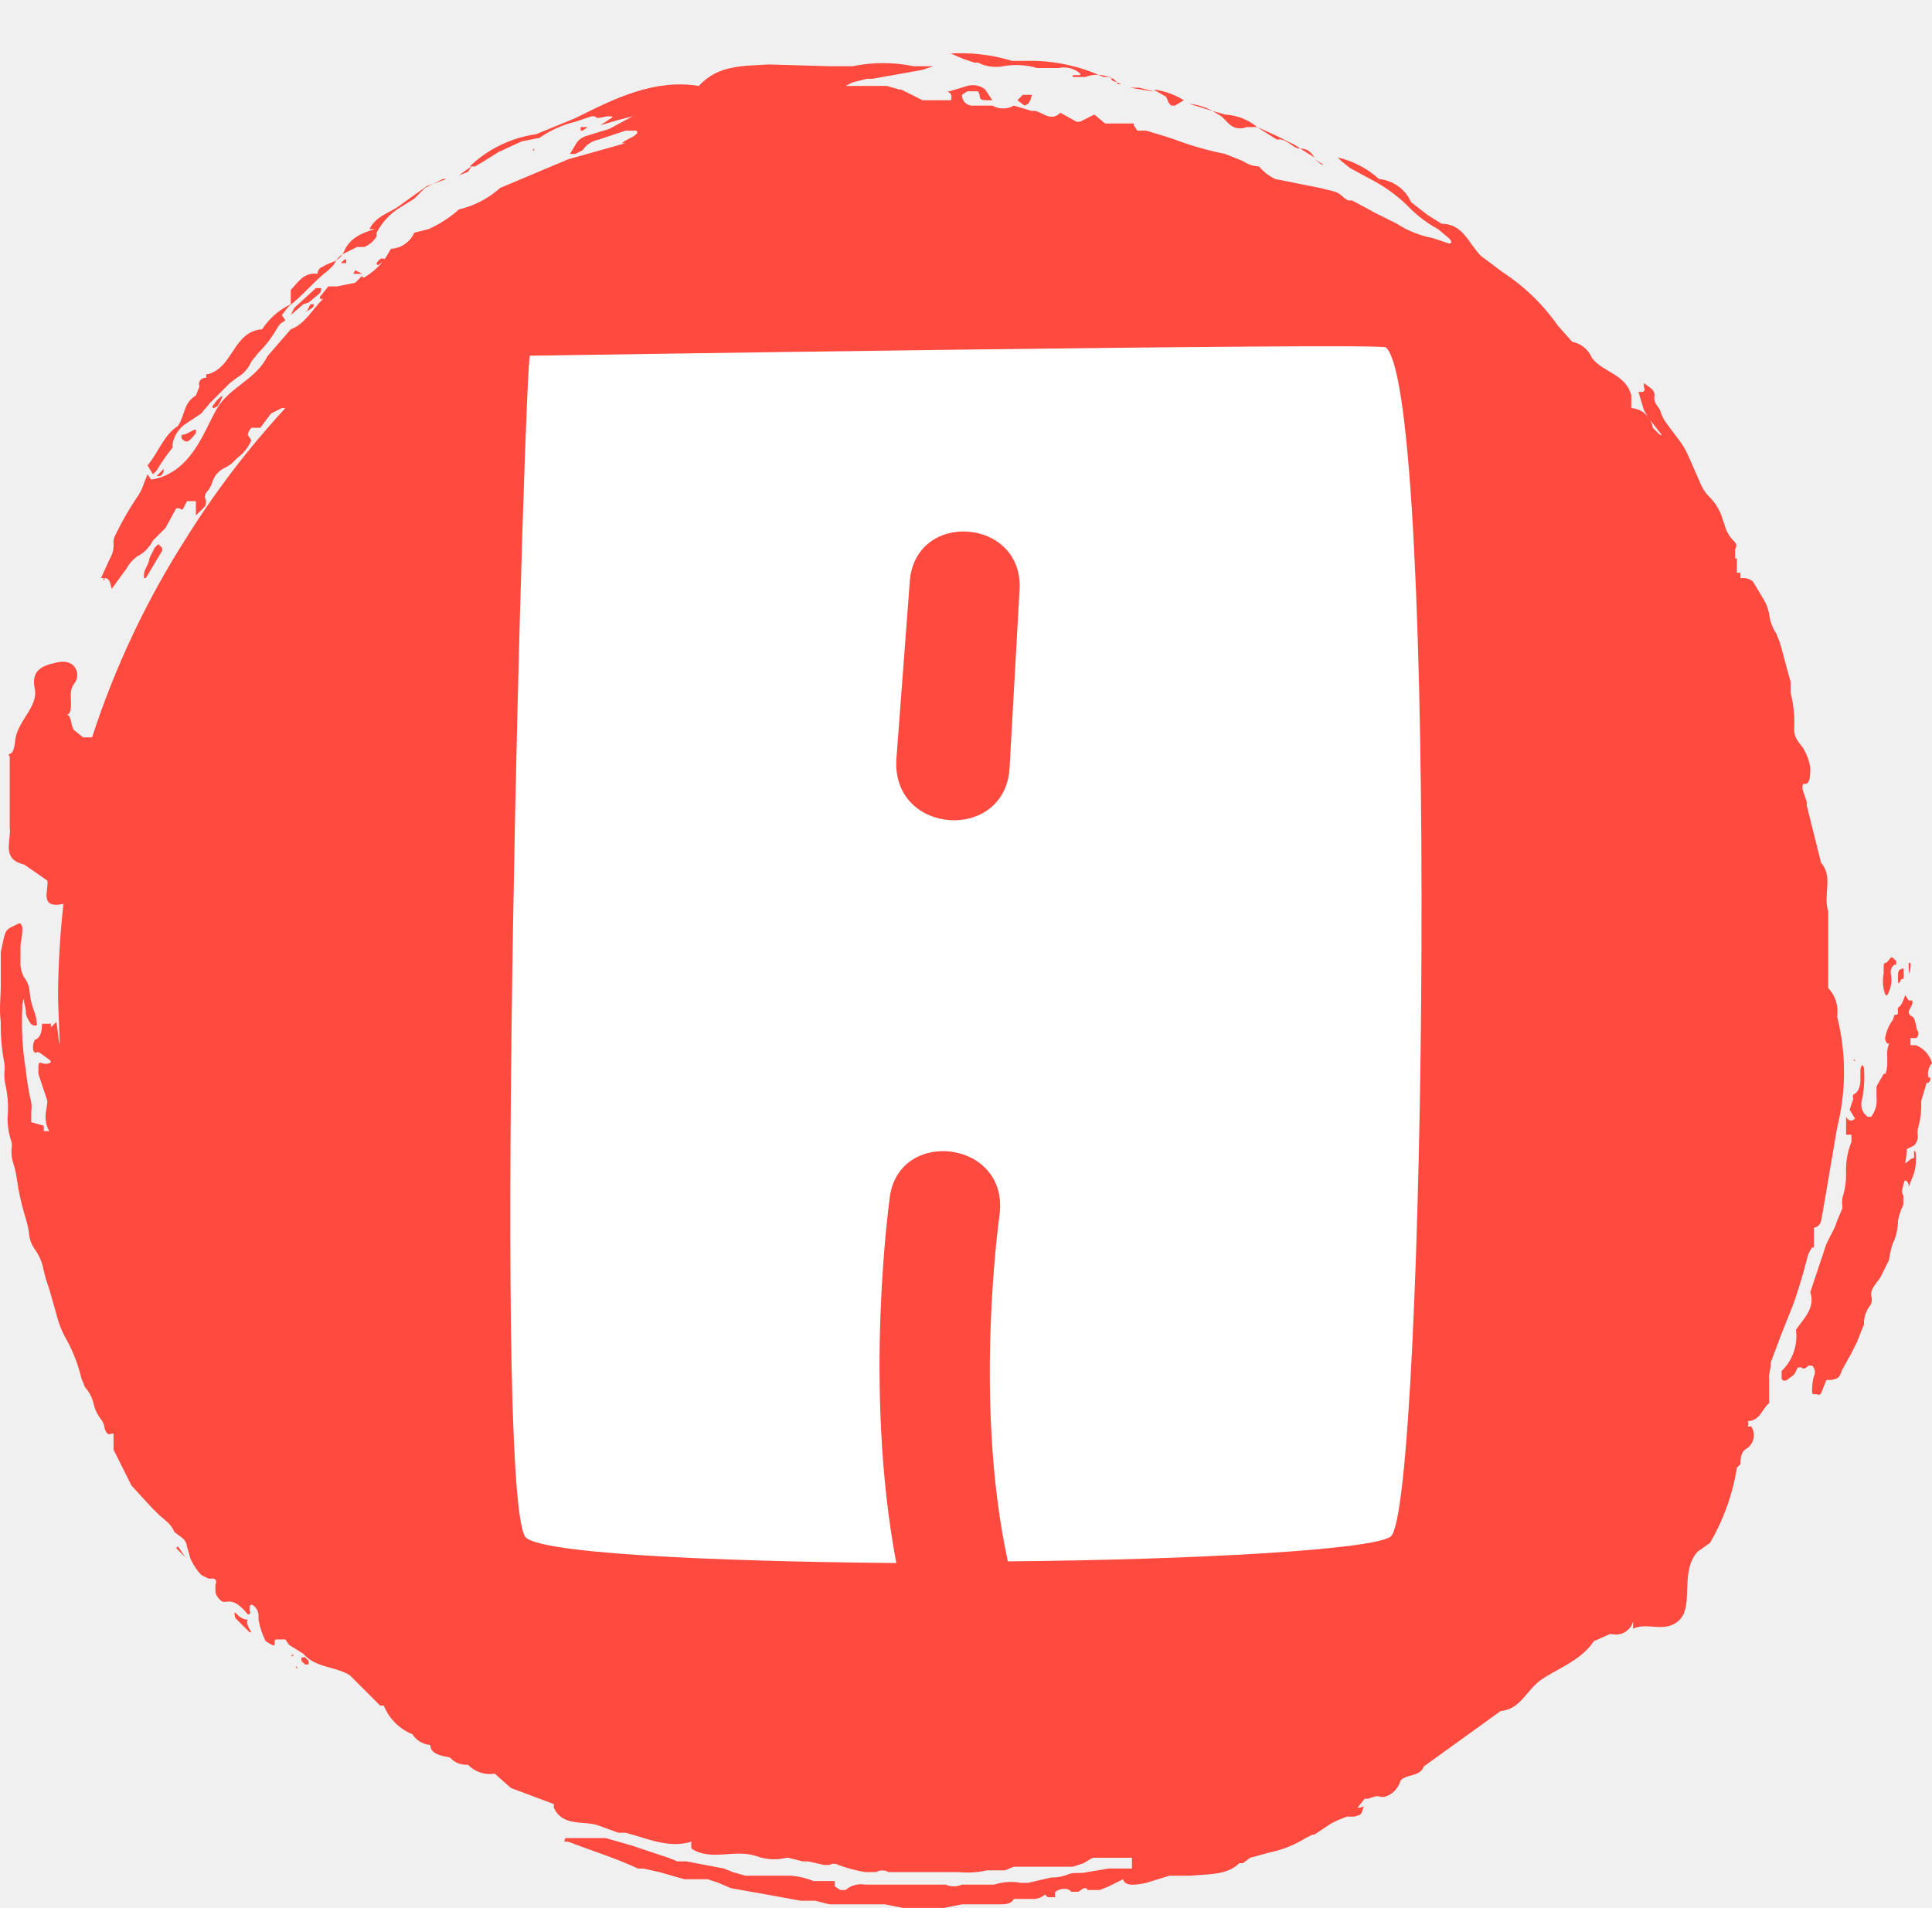
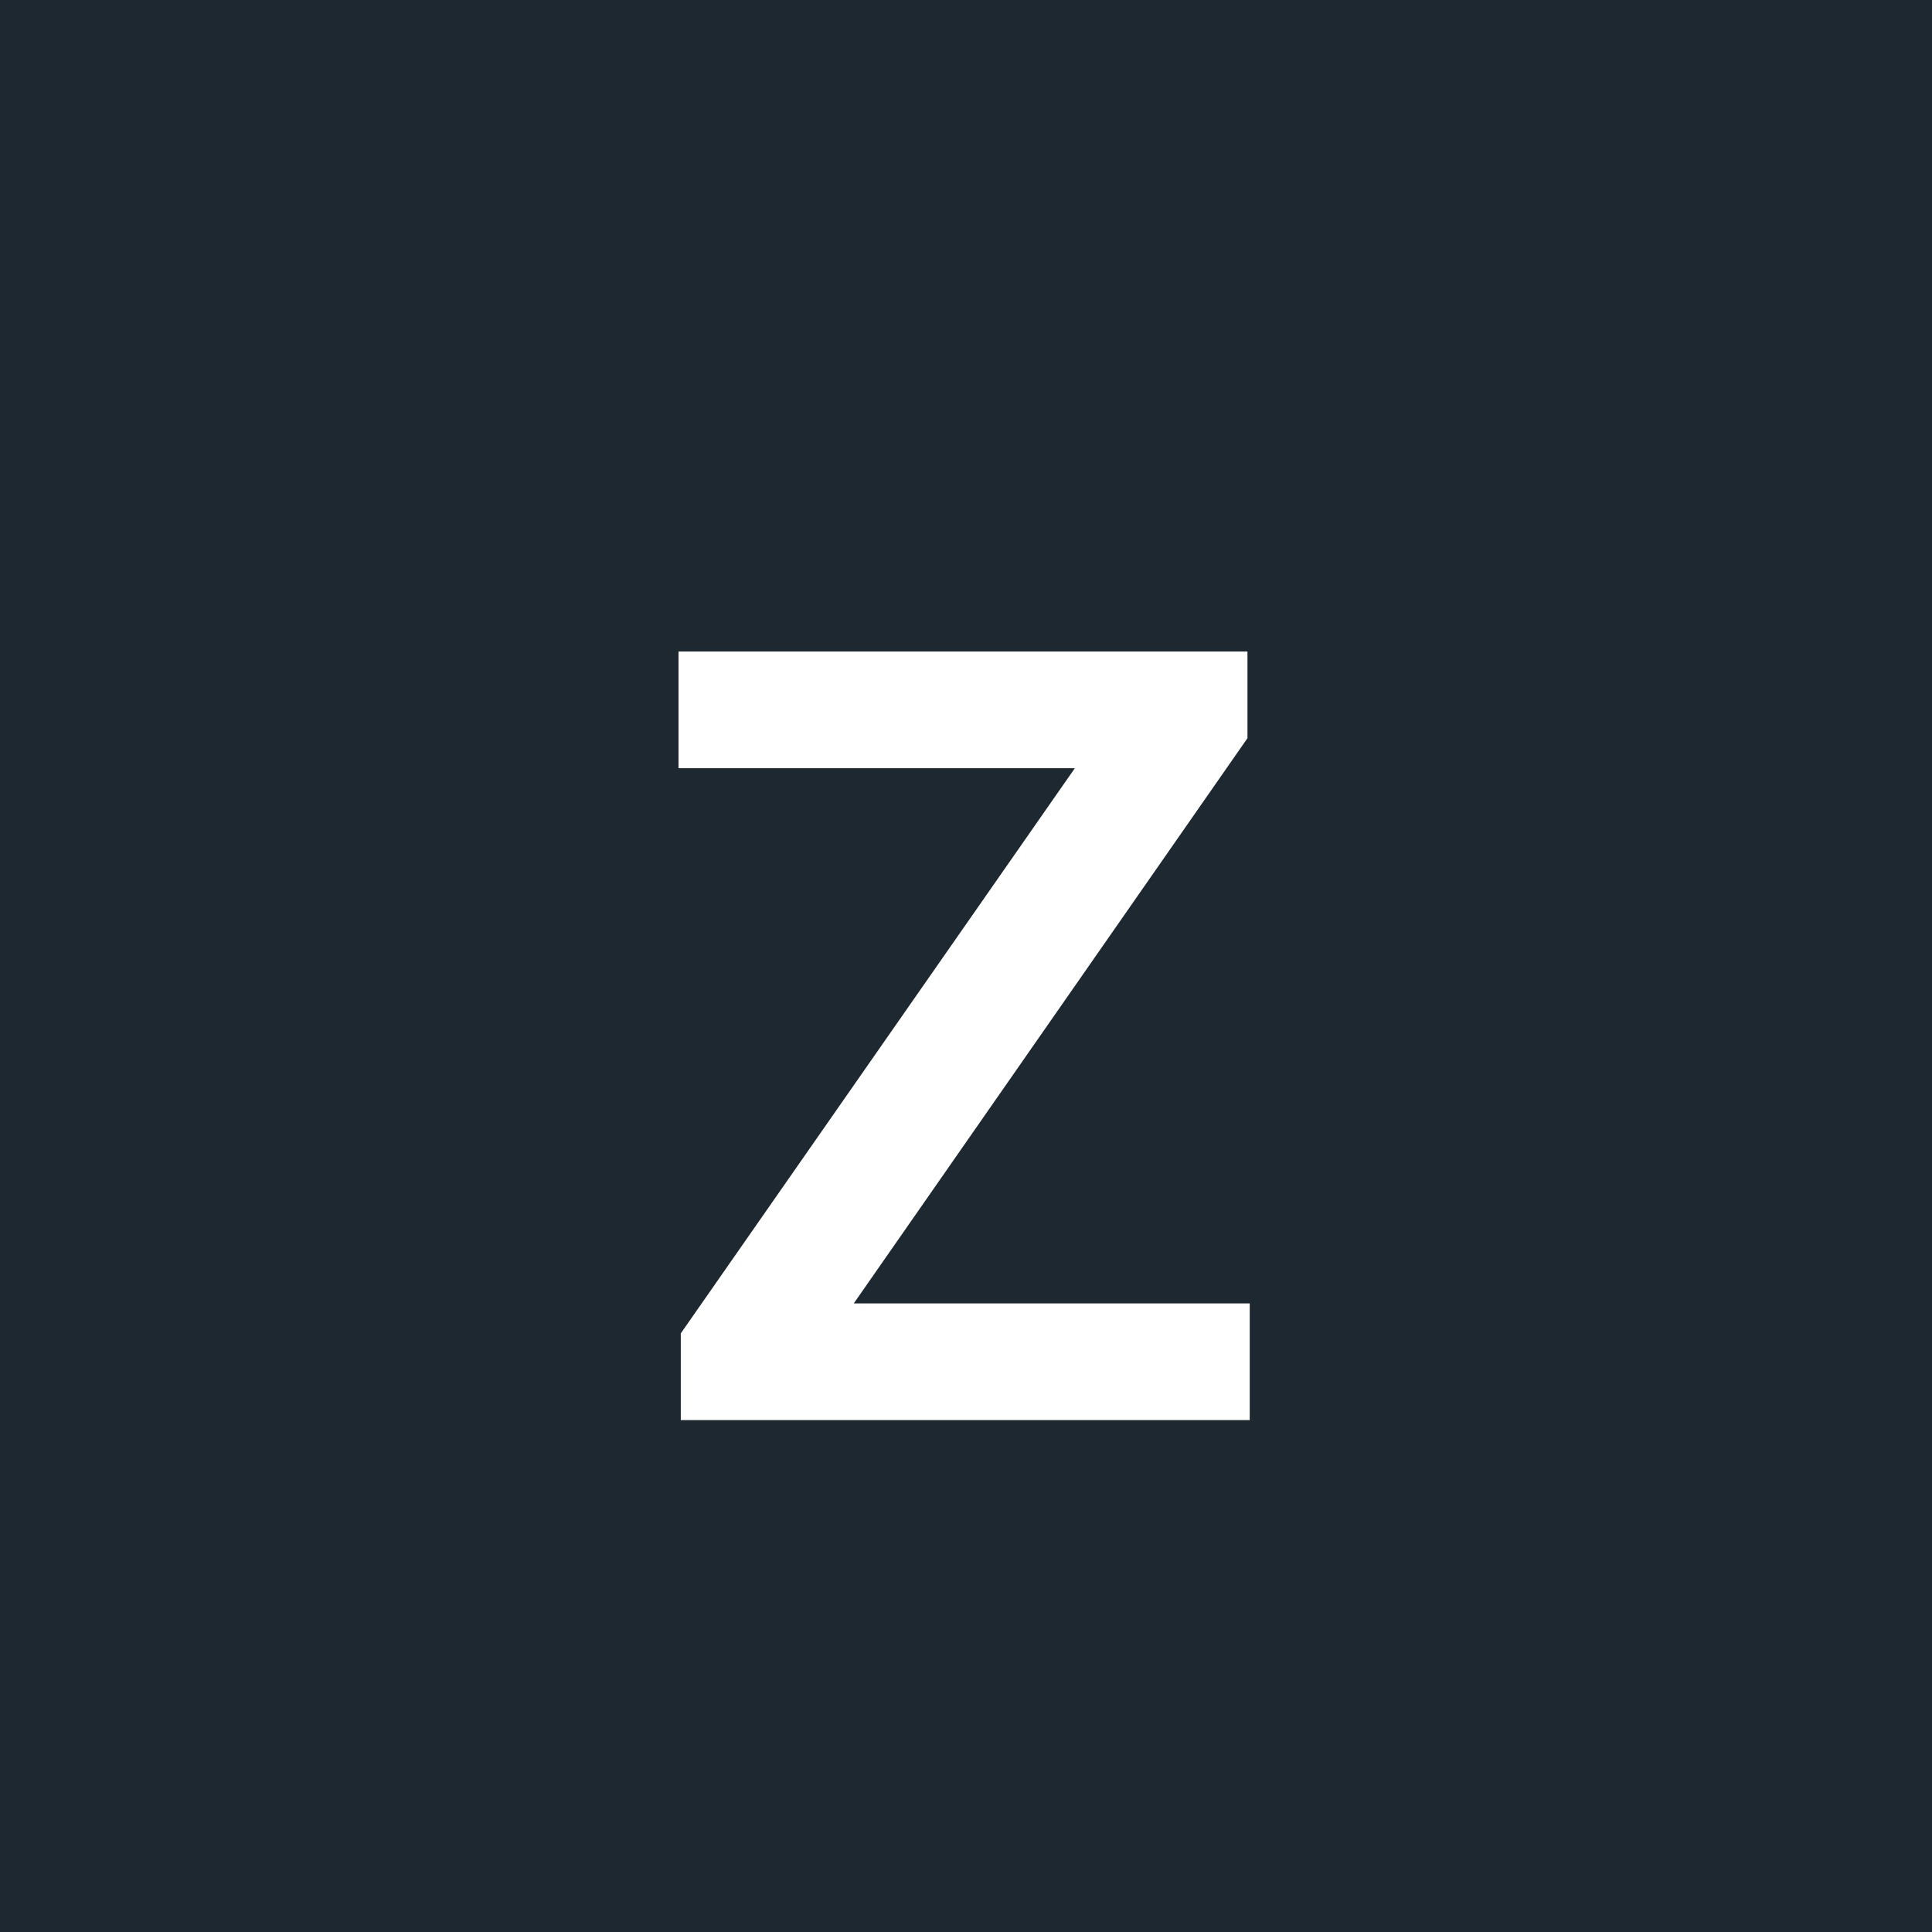
- <svg xmlns="http://www.w3.org/2000/svg" width="308.761" height="304.916" viewBox="0 0 106.008 104.687" class="css-1j8o68f" version="1.1" id="svg23">
-   <defs id="SvgjsDefs2684" />
-   <g id="SvgjsG2685" featurekey="rootContainer" transform="matrix(0.9820593,0,0,0.9820593,-0.05456052,0)" fill="#ff4a3f">
-     <g id="g17">
-       <path d="M19.8 15.3h.5l-.4-.2zm.5.1zm.8-.7c0 .1 0 .1.1.1l.4-.3c-.2-.1-.3-.1-.5.2zm.4-.2zm-4.1 2.3zm-.2.6l.3-.2c.1-.1.1-.2.1-.2h-.2l-.2.4c-.1-.1-.1 0 0 0zm2.2-2.9h-.1l-.2.2h.3zm-2.1 2.4l.6-.5c.1-.1.1-.2.1-.3h-.3l-1.2 1.1-.2.4.7-.6zm-1.1.8z" id="path3" />
-       <path d="M9.7 25v-.2a1.7 1.7 0 0 1 .7-1.1l.9-.6.5-.6.7-.7.4-.4.4-.3a1.9 1.9 0 0 0 .8-.9l.4-.5a5.9 5.9 0 0 0 1-1.3l.2-.3.3-.2-.2-.3.4-.5c.8-.6 1.4-1.4 2.2-2l.3-.3a1.4 1.4 0 0 1 .5-.6l.8-.4h.4a1.4 1.4 0 0 0 .7-.6V13a3.5 3.5 0 0 1 1.3-1.4l.8-.5.2-.2.4-.4 1-.5h.2l-1.1.4-1.4 1c-.6.5-1.4.6-1.8 1.4h.3c-.7.2-1.4.5-1.7 1.2s-.8.6-1.2.9a.4.4 0 0 0-.3.4c-.8-.1-1.1.5-1.5.9v.8a3.9 3.9 0 0 0-1.6 1.4c-1.6.1-1.6 2.1-3 2.5h-.1a.2.2 0 0 0 0 .2c-.3 0-.5.2-.4.5l-.2.5c-.7.4-.6 1.1-1 1.7-.8.5-1.1 1.5-1.7 2.2l.3.5.2-.2a11.6 11.6 0 0 1 .9-1.3zM53.9 3.3l.6.2h.2a2.2 2.2 0 0 0 1.4.2 4.1 4.1 0 0 1 1.9.1h1.2a1.4 1.4 0 0 1 1.2.3.1.1 0 0 1 0 .1H60a.1.1 0 0 0 0 .1h.7a1.8 1.8 0 0 1 1.3 0c.2 0 .1.1.2.2l.5.2h-.2c-.2-.4-.5-.4-.8-.4a9.7 9.7 0 0 0-4.3-.9h-.8A9.8 9.8 0 0 0 53 3h.2zm7.3 3.1zM50.3 4.7zm10.9 1.7h.2-.2zM19 14.7zm32.1-10zm17.6 2.2a.9.9 0 0 0 1 .2h.6a3.1 3.1 0 0 0-1.8-.7l-.7-.2.5.3zm-3.4-1.3c0 .1.1.2.2.3h.2l.5-.3a4.2 4.2 0 0 0-1.7-.6l.7.4zm7.4 2.7l.8.5c-.2-.3-.4-.5-.8-.5z" id="path5" />
-       <path d="M99 76.1l.6-1.6.6-1.5c.2-.5.6-1.8.8-2.6a1.7 1.7 0 0 1 .3-.7h.1v-1.1c.5-.1.4-.6.5-.9l.8-4.7a12.7 12.7 0 0 0 0-6.2 1.9 1.9 0 0 0-.5-1.6v-4.3c-.3-.9.3-1.9-.4-2.7L101 45a.4.4 0 0 0 0-.2l-.2-.6a.5.5 0 0 1 0-.4h.1c.3 0 .3-.5.3-.9a3 3 0 0 0-.4-1.1l-.3-.4a1.1 1.1 0 0 1-.2-.7 6.7 6.7 0 0 0-.2-2v-.6c-.2-.7-.4-1.5-.6-2.2l-.2-.5a2.5 2.5 0 0 1-.4-1.1 2.5 2.5 0 0 0-.3-.8l-.6-1a.8.8 0 0 0-.6-.2h-.1V32h-.2v-.8H97V31a.4.4 0 0 0 0-.1v-.2c.1-.2.1-.3-.1-.5a1.8 1.8 0 0 1-.4-.6l-.2-.6a2.9 2.9 0 0 0-.7-1.2 2.2 2.2 0 0 1-.5-.7l-.7-1.6a4.3 4.3 0 0 0-.6-1l-.6-.8a2.4 2.4 0 0 1-.4-.8l-.2-.3a.6.6 0 0 1-.1-.5.5.5 0 0 0-.2-.4l-.4-.3v.2c.1.2 0 .3-.1.3h-.2l.3 1 .3.5.7.9h-.1l-.2-.2-.2-.2a1.3 1.3 0 0 0-1.2-1.1v-.7c-.3-1.2-1.6-1.3-2.2-2.1a1.5 1.5 0 0 0-1.1-.9l-.8-.9a11.3 11.3 0 0 0-3.1-3l-.8-.6-.4-.3c-.7-.7-1-1.8-2.2-1.8l-.8-.5-.9-.7a2.2 2.2 0 0 0-1.8-1.3 5.1 5.1 0 0 0-2.3-1.2l.2.2.5.4 1.3.7a8.5 8.5 0 0 1 2.1 1.6 6.8 6.8 0 0 0 1.5 1.1l.6.5c.1.1.2.2.1.3H81l-.9-.3a5.6 5.6 0 0 1-2-.8l-1.2-.6-1.3-.7h-.2c-.3-.1-.4-.4-.8-.5l-.8-.2-2.5-.5a2.6 2.6 0 0 1-.9-.7 1.7 1.7 0 0 1-.9-.3l-1-.4a18.1 18.1 0 0 1-2.8-.8l-.6-.2-1-.3h-.5l-.2-.3v-.1h-1.6l-.6-.5-.4.2-.4.2h-.2l-.9-.5c-.6.6-1.1-.2-1.6-.1l-1-.3a1.2 1.2 0 0 1-1.2 0h-1.2a.6.6 0 0 1-.5-.6l.3-.2h.6a.7.7 0 0 1 .1.3c0 .2.2.2.5.2h.2l-.4-.6a1.1 1.1 0 0 0-1-.2l-1 .3H53c.3.2.2.3.2.5h-1.6l-.4-.2-.8-.4h-.1l-.7-.2h-2.3l.4-.2.8-.2h.3l1.7-.3 1.1-.2.6-.2h-1.1a8.4 8.4 0 0 0-3.4 0h-1.3L43 3.6c-1.4.1-2.8 0-3.9 1.2-2.5-.4-4.7.7-6.9 1.8l-2.2.9a6.7 6.7 0 0 0-3.7 1.8h.3l.5-.3.8-.5 1.3-.6 1-.2a6 6 0 0 1 2-.9l.9-.3h.2c.1.2.5 0 .7 0h.2c.1 0 .1.1 0 .1l-.6.4 1-.3.8-.2-1.3.7-1.3.4a1 1 0 0 0-.6.5l-.3.5h.3l.4-.2a1.4 1.4 0 0 1 .9-.6l1.5-.5h.5a.1.1 0 0 1 .1.2c-.2.2-.6.3-.8.5h.2l-3.2.9-3.8 1.6a5.2 5.2 0 0 1-2.3 1.2 6.6 6.6 0 0 1-1.7 1.1l-.8.2a1.5 1.5 0 0 1-1.3.9l-.3.5a3.7 3.7 0 0 1-1.2 1.1h-.1v-.1l-.2.2-.2.2-1 .2h-.5l-.4.5c-.1.1-.1.2 0 .2h.1c-.6.6-1 1.4-1.8 1.7L15 19.9c-.6 1.2-1.8 1.6-2.6 2.6s-1.4 3.9-3.9 4.3l-.2-.3-.2.5a2.7 2.7 0 0 1-.4.8 16.9 16.9 0 0 0-1.2 2.1.8.8 0 0 0-.1.5 1.4 1.4 0 0 1-.2.8l-.5 1.1h.2c.3 0 .3.3.4.6l.8-1.1a2.2 2.2 0 0 1 .6-.7 2 2 0 0 0 .9-.9l.3-.3.4-.4.6-1.1h.2c.1.1.1.1.2 0l.2-.4h.5v.8l.5-.5a.5.5 0 0 0 0-.5.4.4 0 0 1 .1-.3 1.5 1.5 0 0 0 .3-.5 1.3 1.3 0 0 1 .8-.9l.3-.2.3-.3a2.4 2.4 0 0 0 .8-1l-.2-.3c0-.1.1-.3.2-.4h.5l.6-.8.6-.3h.2a48.8 48.8 0 0 0-5.5 7.2h-.1.1a48.4 48.4 0 0 0-5.3 11.2h-.5l-.5-.4c-.2-.2-.1-.7-.4-.9h.1c.3-.5-.1-1.2.3-1.7s.1-1.4-.9-1.2-1.5.5-1.3 1.5-1 1.8-1.1 2.9-.5.5-.3.9v3.9c.1.8-.5 1.8.8 2.1l1.3.9c.1.5-.5 1.6.9 1.3a49.2 49.2 0 0 0-.3 5c0 1.1.1 2.2.1 3.3v-.4c-.1-.4-.1-.8-.2-1.3l-.3.3v-.2h-.5c0 .5-.1.8-.4.9a.9.9 0 0 0-.1.5c0 .1.1.3.2.2s.4.2.7.4-.2.3-.4.2-.2.1-.2.3v.3l.5 1.5c0 .3-.1.6-.1.9a1.7 1.7 0 0 0 .2.8h-.3v-.3l-.7-.2v-.6a1.5 1.5 0 0 0 0-.5 14.6 14.6 0 0 1-.3-1.8 16.6 16.6 0 0 1-.2-3.5.9.9 0 0 1 .1-.5v.2a2.9 2.9 0 0 1 .1.5.8.8 0 0 0 .1.4c.1.2.2.4.4.4s.1-.1.1-.2a2.1 2.1 0 0 0-.1-.5 4.2 4.2 0 0 1-.3-1.3 1.5 1.5 0 0 0-.3-.7 1.6 1.6 0 0 1-.2-.9v-.8c0-.3.1-.6.1-.9a.5.5 0 0 0-.1-.4h-.1c-.8.4-.7.2-1 1.6V55c0 .7-.1 1.4 0 2.1a10.8 10.8 0 0 0 .2 2.3 1.8 1.8 0 0 1 0 .5 3.1 3.1 0 0 0 .1.9 5.9 5.9 0 0 1 .1 1.3 3.9 3.9 0 0 0 .2 1.7 1.2 1.2 0 0 1 0 .4 2.1 2.1 0 0 0 .1.8 4.9 4.9 0 0 1 .2.9 14 14 0 0 0 .5 2.2 5 5 0 0 1 .2 1 1.7 1.7 0 0 0 .3.7 2.9 2.9 0 0 1 .5 1.2 8.5 8.5 0 0 0 .3 1l.4 1.4a5.4 5.4 0 0 0 .6 1.5 8.5 8.5 0 0 1 .8 2.1l.2.5a2.1 2.1 0 0 1 .5 1 2.1 2.1 0 0 0 .4.8 1 1 0 0 1 .2.5c.1.3.2.4.4.3h.1v.9l.5 1 .5 1 1.1 1.2.4.4c.3.3.7.5.9 1l.4.3a.7.7 0 0 1 .3.5l.2.7a3.3 3.3 0 0 0 .6.9l.4.2h.3a.2.2 0 0 1 .1.3 2.5 2.5 0 0 0 0 .5.9.9 0 0 0 .4.5h.2c.4-.1.8.2 1.2.7h.1c0-.1.1-.1 0-.2v-.2c0-.1.1-.2.2-.1a.7.7 0 0 1 .3.6v.2a4.3 4.3 0 0 0 .4 1.2c.5.3.5.3.5.1s0-.2.2-.2h.4l.2.3.8.5c.7.8 1.8.7 2.6 1.2l1.7 1.7h.2a2.9 2.9 0 0 0 1.6 1.6 1.3 1.3 0 0 0 1 .6c0 .5.6.6 1.1.7a1.2 1.2 0 0 0 .8.4h.2a1.7 1.7 0 0 0 1.5.5l.9.8 2.4.9v.2c.5 1.1 1.7.7 2.5 1l1.1.4h.4c1.2.3 2.4.9 3.7.5a.7.7 0 0 0 0 .4c1.1.7 2.4 0 3.6.4a2.9 2.9 0 0 0 1.7.1h.1l.8.2h.3l.9.2h.3a.5.5 0 0 1 .5 0 7.9 7.9 0 0 0 1.5.4h.6a.7.7 0 0 1 .7 0h3.9a5 5 0 0 0 1.6-.1h1l.5-.2H60l.6-.2.5-.3h2.2v.6H62l-1.2.2c-.4.1-.7 0-1 .1a2.4 2.4 0 0 1-1 .2l-1.3.3h-.4a3.1 3.1 0 0 0-1.5.1h-1.8a1.1 1.1 0 0 1-.9 0h-4.5a1.3 1.3 0 0 0-1.1.3H47l-.3-.2v-.3h-1.2a4.1 4.1 0 0 0-1.3-.3h-2.5l-.7-.2-.5-.2-2.1-.4h-.5l-.5-.2-2.1-.7-1.4-.4h-2.2c-.1 0-.1.1-.1.2h.2c1.3.5 2.6.9 3.9 1.5h.3l.9.2 1.4.4h1.3l.6.2.7.3 1.7.3 1.1.2 1.1.2h.8l.8.2h3.1l1 .2h2.3l1-.2H56c.4 0 .6-.1.7-.3h1a1 1 0 0 0 .8-.3c-.1.1 0 .1.1.2h.4v-.2c0-.1 0-.1.2-.2s.6-.1.7.1h.4l.3-.2c.2 0 .2 0 .2.1h.7l.5-.2.8-.4c.1.3.4.4 1.3.2l1.3-.4h1.2c.9-.1 2 0 2.7-.7h.2l.4-.3 1.1-.3a6.1 6.1 0 0 0 2-.8l.4-.2h.1l.9-.6.4-.2.5-.2h.4c.4-.1.4-.1.5-.4s0-.1-.2-.1h-.1l.4-.5h.2c.3-.1.5-.2.7-.1h.2a1.3 1.3 0 0 0 .9-.9c.3-.4 1.1-.2 1.3-.8l4.3-3.1c1.1-.1 1.4-1.1 2.2-1.7s2.3-1.1 3-2.2l.9-.4h.1a1 1 0 0 0 1.2-.7v.4c.8-.4 1.8.3 2.6-.5s0-2.7 1-3.8l.7-.5a12.1 12.1 0 0 0 1.5-4.2l.2-.2c0-.3 0-.7.4-.9a.9.9 0 0 0 .2-1.2h-.2a.3.3 0 0 0 0-.3c.7 0 .8-.7 1.2-1V77a.5.5 0 0 1 0-.2 3.8 3.8 0 0 0 .1-.7zM5.9 32.2z" id="path7" />
-       <path d="M26.4 9.3l-.3.2-.4.3.5-.2zm6.1-2h.1l.3-.2h-.4zm-2.6 1l-.1.1h.1v-.1zm-1.5 1.4zm1.3-.2zm-6.3 3.1zM9.2 26.2l-.4.4H9a.4.4 0 0 0 .2-.4zm3-3.5a2.1 2.1 0 0 0 .3-.6 1.5 1.5 0 0 0-.5.5c-.1.1-.1.2 0 .2zM11 24.2V24c-.2 0-.5.3-.8.3v.2c.3.3.4.2.8-.3zm3 66.2zM73.9 9.2h.1l-.5-.3zm-2.5-1.4c.5-.1.8.4 1.2.5h.1l-.3-.2-1-.5-1.1-.5.3.2zM52.8 3.1zm11.7 2h-.1l-1.2-.2h.5zm2 .7l1.3.4a3.3 3.3 0 0 0-1.3-.4zm-9 0a1 1 0 0 0 .2-.5h-.5l-.3.3.4.3zm9 1.6zM49.9 4.2zm2.9.7zM48.5 4zm13.8 2.1a.5.5 0 0 0 0 .1zm44.8 52.3h-.3V58h.3c.1 0 .2-.3.1-.4s-.1-.7-.3-.8a.3.3 0 0 1-.2-.3l.2-.4a.4.4 0 0 0 0-.2h-.2l-.2-.3c-.1.3-.2.6-.4.7a.5.5 0 0 0 0 .2c0 .1 0 .2-.1.2h-.1a1.1 1.1 0 0 1-.1.3 2.3 2.3 0 0 0-.4.9.4.4 0 0 0 .1.4h.1a1.7 1.7 0 0 0-.1.8v.4a1.8 1.8 0 0 1-.1.5h-.1l-.4.7v.6a1.5 1.5 0 0 1-.3 1.1h-.2l-.2-.2a.9.9 0 0 1-.1-.8 6.5 6.5 0 0 0 .1-1.7c0-.1-.1-.2-.1-.2a.5.5 0 0 0-.1.3v.6c0 .2-.1.6-.3.7s-.1.2-.1.3l-.2.6.3.5c-.2.2-.4.1-.5-.1v1h.3v.4a4.2 4.2 0 0 0-.3 1.4 3.3 3.3 0 0 0 0 .4 4 4 0 0 1-.2 1.3 2 2 0 0 0 0 .6l-.3.7a3.2 3.2 0 0 1-.3.7l-.3.6-.9 2.7c.3.9-.4 1.5-.8 2.1a2.7 2.7 0 0 1-.8 2.3v.4c0 .1.1.2.3.1l.4-.3.2-.4h.2c.1.1.2.1.4-.1h.2a.5.5 0 0 1 .1.6 2.9 2.9 0 0 0-.1.8c0 .1 0 .2.1.2h.2c.1.1.2 0 .3-.3l.2-.5h.3c.4-.1.4-.1.6-.6l.5-.9.3-.6.4-1a1.6 1.6 0 0 1 .3-1 .6.6 0 0 0 .1-.6c0-.2 0-.3.2-.6l.3-.4.5-1a4.7 4.7 0 0 1 .2-.9 3 3 0 0 0 .3-1.3 3.8 3.8 0 0 1 .3-.9v-.5c-.1-.2-.1-.2 0-.6s.1-.2.2-.2a.4.4 0 0 1 .1.3l.2-.5a2.3 2.3 0 0 0 .2-.9v-.3c0-.1 0-.3-.1-.3v.4c-.2 0-.3.2-.5.3a6.4 6.4 0 0 0 .1-.8l.4-.2a.7.7 0 0 0 .2-.6 1.4 1.4 0 0 1 0-.3 4.8 4.8 0 0 0 .2-1.4v-.2l.3-1h.1a.3.3 0 0 0 .1-.3h-.1a.9.9 0 0 1 .2-.8 1.5 1.5 0 0 0-.9-1zm-1.2 7.8zm-.2-9.9zm0 0zM9.1 30.8a.3.3 0 0 0 0-.2l-.2-.2-.2.2-.3.6c0 .3-.3.6-.3.9v.2h.1zm96.3 24.8h.1a1.7 1.7 0 0 0 .2-1.2.5.5 0 0 1 .2-.5h.1v-.2l-.2-.2h-.1c-.1.1-.2.3-.3.3s-.1.1-.1.3v.3a2.2 2.2 0 0 0 .1 1.2zM13.2 90.1c-.1 0 0 .2 0 .3l.8.8h.1c-.2-.3-.3-.6-.2-.7a.9.9 0 0 1-.5-.2zm.8.3zm92.3-35.7h.1a2 2 0 0 0 0-.6c-.3.1-.3.1-.3.6s.1.1.2 0z" id="path9" />
-       <path d="M106.7 62a.6.6 0 0 0 .1-.5c0-.1-.1-.2-.1-.1h-.2v.2c0 .4.1.5.2.4zm.1-8.2h-.1v.6a1 1 0 0 0 .1-.6zM17.1 92.6h-.2v.2l.2.2h.2v-.2zm86.6-33.3c0-.1 0-.1-.1-.1zM9.9 86.5l.5.5-.4-.6z" id="path11" />
-       <circle cx="10.5" cy="87.1" transform="rotate(-24.8 10.4 87.159)" id="circle13" />
-       <path d="M9.7 30.1h-.1v.2-.2h.1zm83.2-6.6l-.2-.3h-.1zm-14.7 77.1zM5.9 32.2zm-.1.2a.3.3 0 0 0 .1-.2v.2zm1.9-4.9zM61.5 2.4zm42.8 58.2v.1-.1zM16.4 92.5h-.1c.1.1.2 0 .1-.1zm.2.7h.1l-.1-.1v.1zm73.9-71.3zm15.2 34.4zM14.6 91.7zm92.1-37zm-.8 11.4zM34.6 0z" id="path15" />
-     </g>
-   </g>
-   <g id="SvgjsG2686" featurekey="nameFeature-0" transform="matrix(2.284354,0,0,2.284354,27.98006,-5.60952)" fill="#ffffff">
-     <path d="M9.6 16.48 l-0.32 4.24 c-0.08 1.8 2.6 1.96 2.72 0.2 l0.24 -4.28 c0.12 -1.76 -2.56 -1.96 -2.64 -0.16 z M0.48 11 l0 0 c0.04 0 20.48 -0.32 20.56 -0.2 c1.28 1.12 0.96 27.8 0.12 28.56 c-0.4 0.32 -4.64 0.56 -9.2 0.6 c-0.84 -3.84 -0.2 -8.32 -0.2 -8.32 c0.24 -1.8 -2.44 -2.12 -2.64 -0.4 c0 0.04 -0.64 4.52 0.16 8.76 c-4.56 -0.04 -8.68 -0.24 -8.92 -0.64 c-0.8 -1.44 0 -28.28 0.12 -28.36 z" id="path20" />
-   </g>
+ <svg xmlns="http://www.w3.org/2000/svg" width="234" height="234" viewBox="0 0 234 234" fill="none">
+   <rect width="234" height="234" fill="#1D2830" />
+   <path d="M82.454 172V161.5L130.182 93.046H82.182V78.909H151.091V89.409L103.409 157.864H151.364V172H82.454Z" fill="white" />
</svg>
